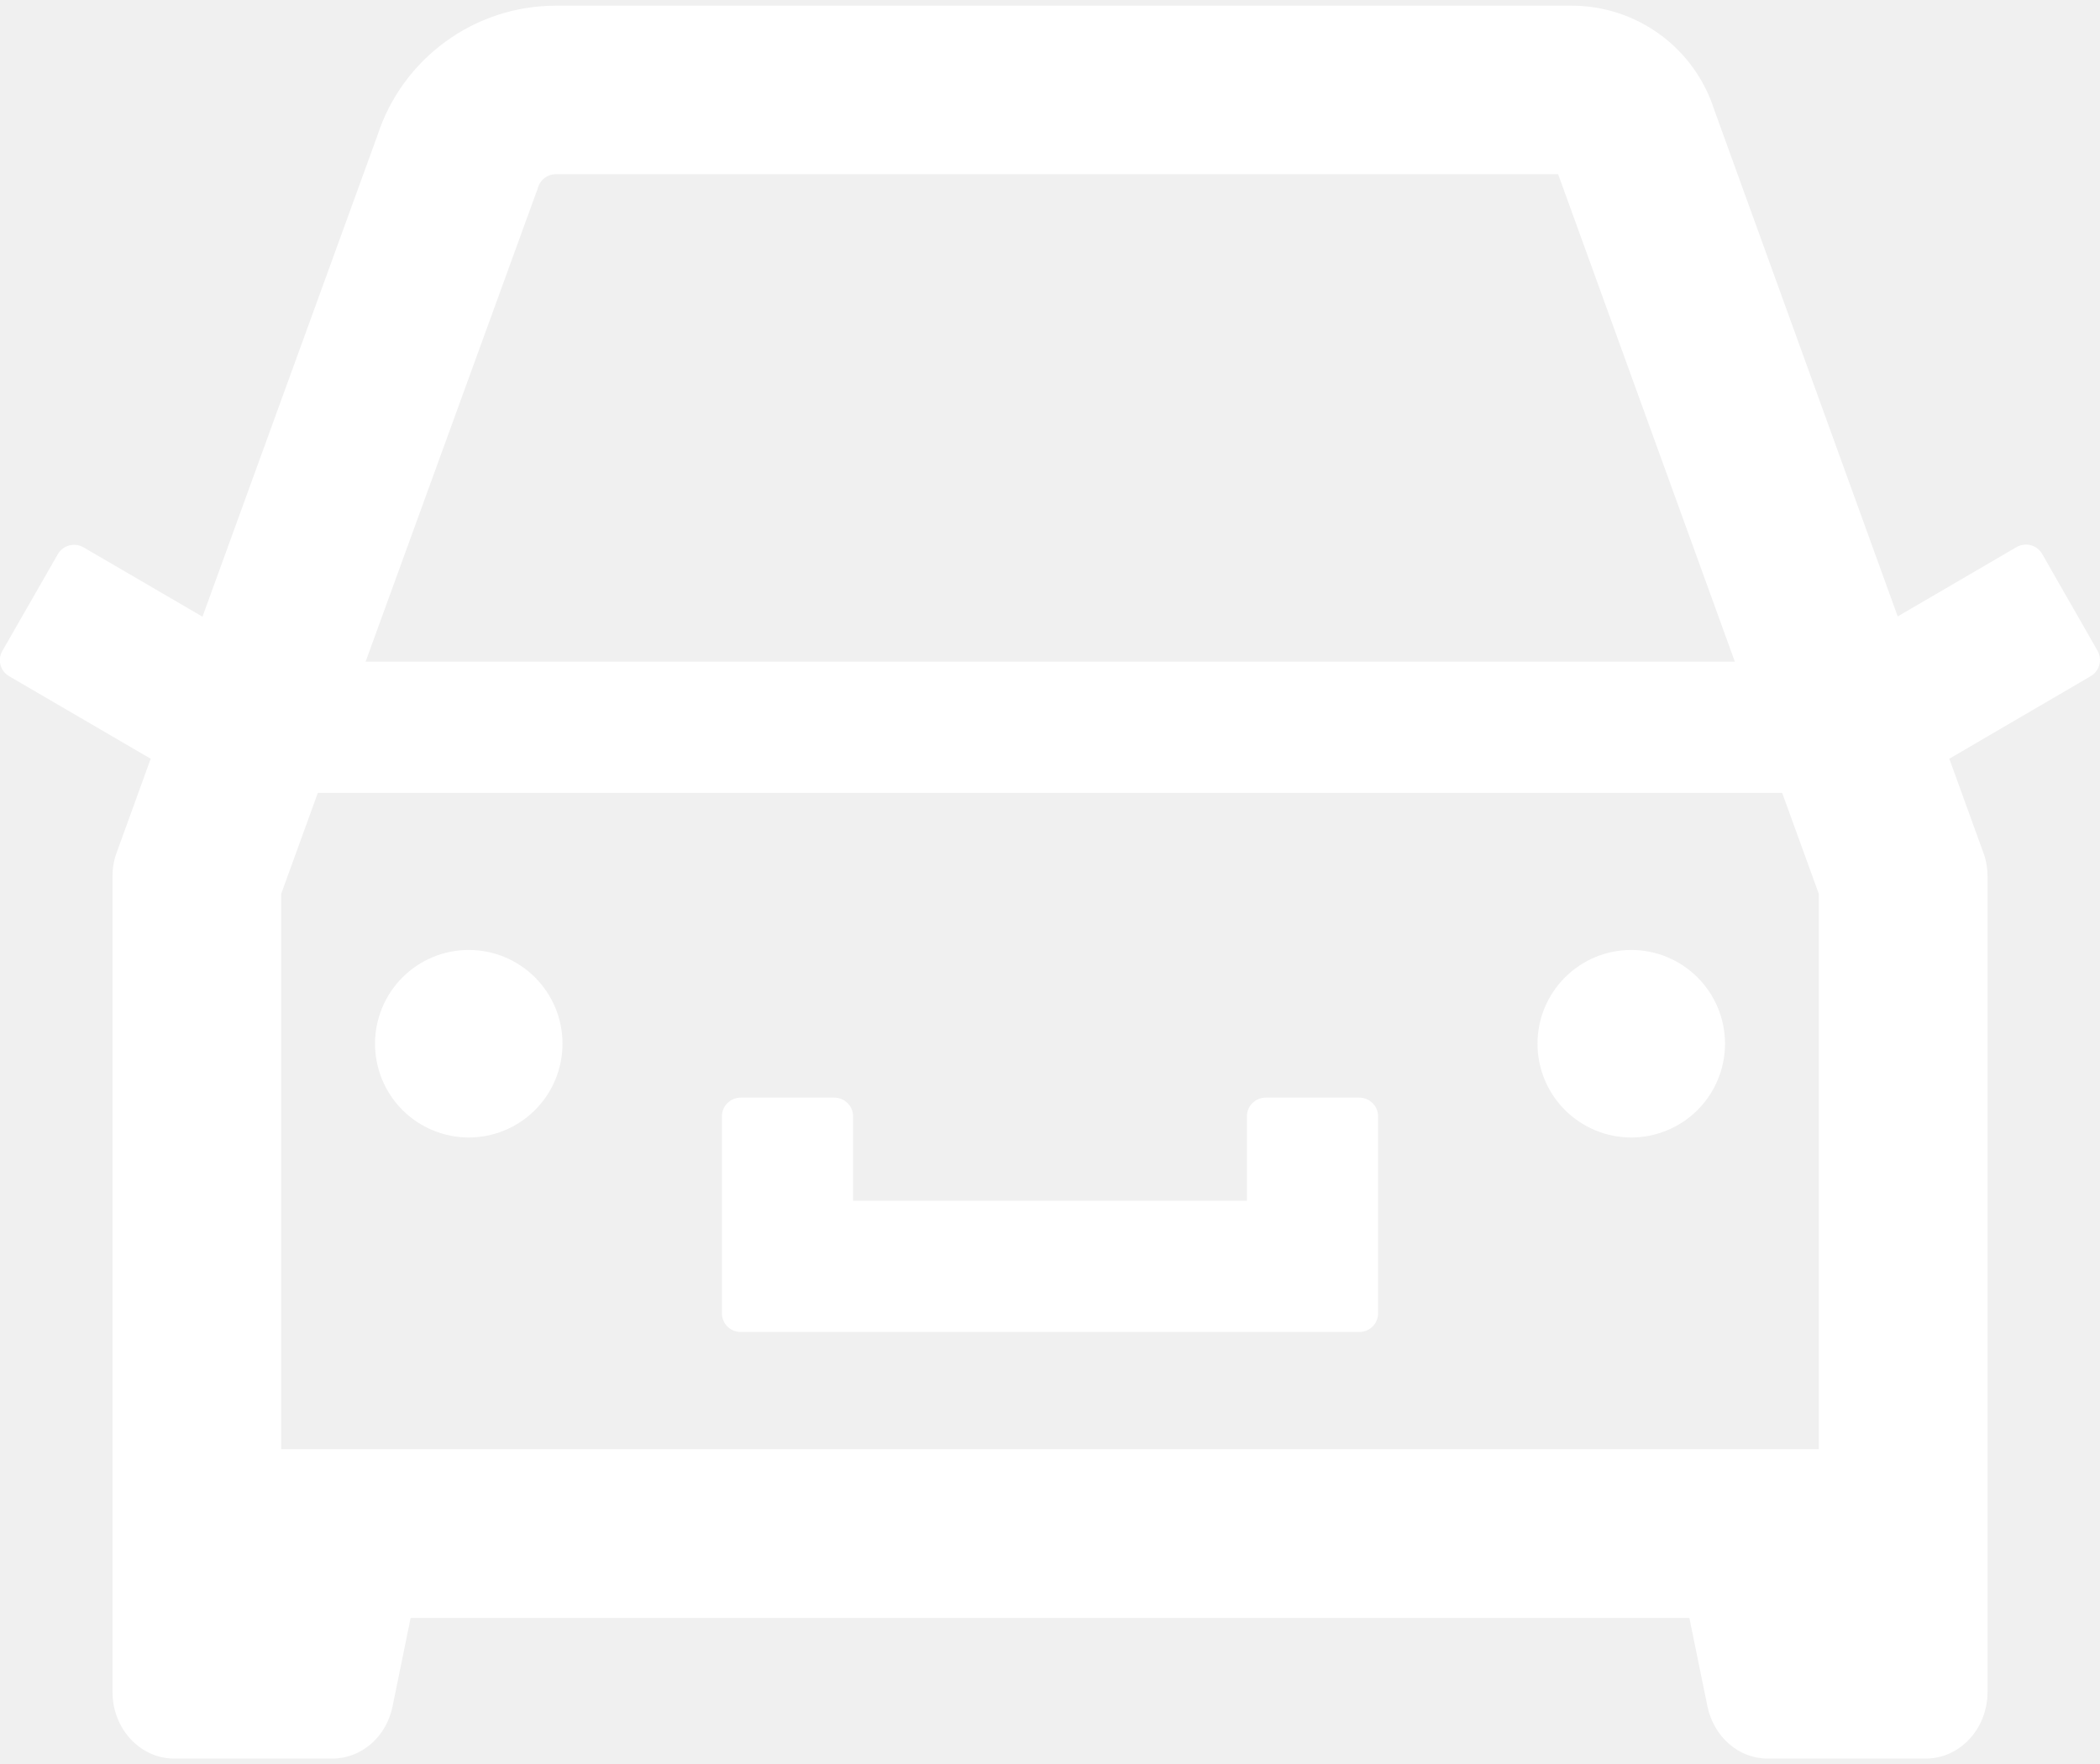
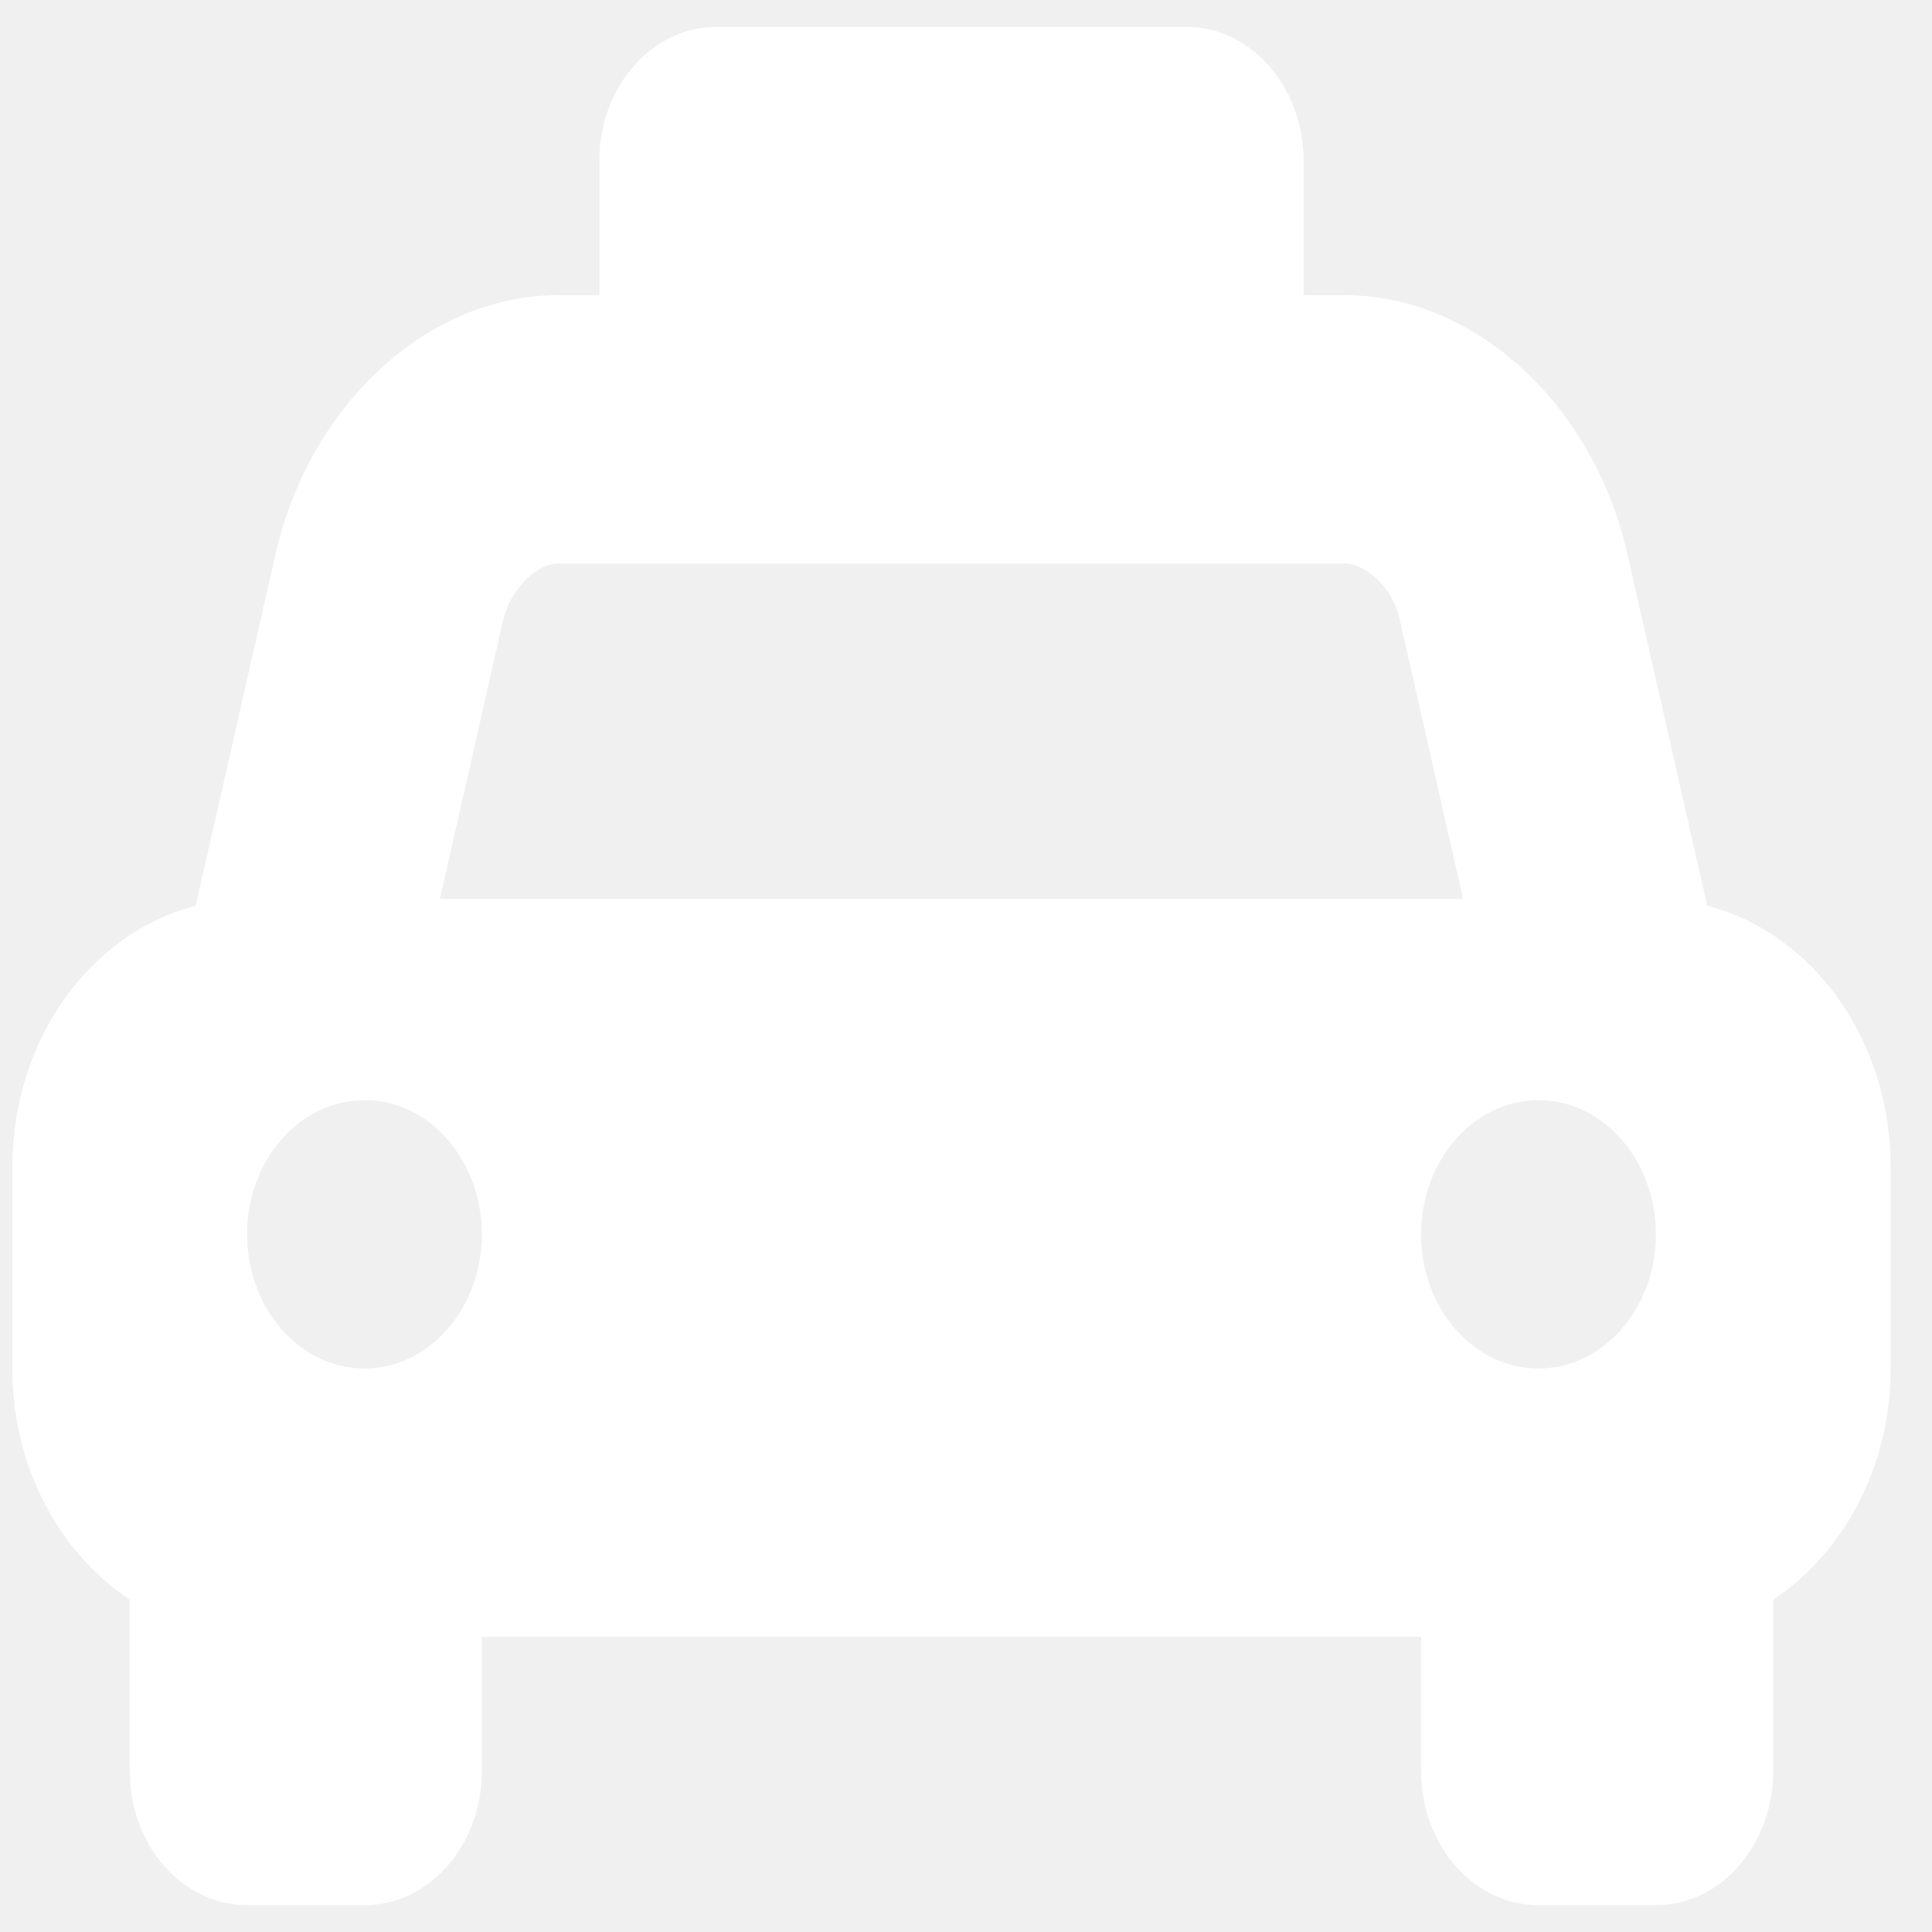
- <svg xmlns="http://www.w3.org/2000/svg" width="50" height="42" viewBox="0 0 50 42" fill="none">
-   <path d="M17.634 31.714H32.366C32.612 31.714 32.812 31.513 32.812 31.268V26.58C32.812 26.335 32.612 26.134 32.366 26.134H30.134C29.888 26.134 29.688 26.335 29.688 26.58V28.589H20.312V26.58C20.312 26.335 20.112 26.134 19.866 26.134H17.634C17.388 26.134 17.188 26.335 17.188 26.58V31.268C17.188 31.513 17.388 31.714 17.634 31.714ZM36.607 24.85C36.607 25.442 36.842 26.01 37.261 26.429C37.68 26.847 38.247 27.083 38.839 27.083C39.431 27.083 39.999 26.847 40.418 26.429C40.836 26.01 41.072 25.442 41.072 24.85C41.072 24.258 40.836 23.691 40.418 23.272C39.999 22.853 39.431 22.618 38.839 22.618C38.247 22.618 37.68 22.853 37.261 23.272C36.842 23.691 36.607 24.258 36.607 24.85ZM49.944 15.498L48.622 13.188C48.562 13.086 48.465 13.011 48.351 12.981C48.237 12.951 48.116 12.967 48.013 13.026L45.184 14.677L40.815 2.613C40.584 1.893 40.131 1.265 39.52 0.819C38.909 0.374 38.172 0.134 37.416 0.135H13.237C11.3 0.135 9.582 1.385 8.984 3.232L4.821 14.683L1.987 13.031C1.884 12.972 1.763 12.956 1.649 12.987C1.535 13.017 1.438 13.091 1.378 13.193L0.056 15.498C-0.067 15.71 0.006 15.978 0.218 16.1L3.588 18.065L2.779 20.297C2.712 20.475 2.679 20.665 2.679 20.855V40.286C2.679 41.162 3.337 41.87 4.146 41.87H7.919C8.605 41.87 9.202 41.352 9.347 40.626L9.777 38.522H40.223L40.653 40.626C40.804 41.352 41.395 41.87 42.081 41.87H45.854C46.663 41.87 47.322 41.162 47.322 40.286V20.855C47.322 20.665 47.288 20.475 47.221 20.297L46.412 18.065L49.777 16.1C49.878 16.042 49.952 15.946 49.984 15.833C50.015 15.721 50.001 15.6 49.944 15.498ZM43.304 21.279V34.504H6.696V21.279L7.567 18.879H42.433L43.304 21.279ZM12.762 4.599L12.79 4.527L12.812 4.454C12.874 4.27 13.041 4.147 13.237 4.147H37.098L41.306 15.754H8.705L12.762 4.599ZM8.929 24.85C8.929 25.442 9.164 26.01 9.582 26.429C10.001 26.847 10.569 27.083 11.161 27.083C11.753 27.083 12.32 26.847 12.739 26.429C13.158 26.01 13.393 25.442 13.393 24.85C13.393 24.258 13.158 23.691 12.739 23.272C12.32 22.853 11.753 22.618 11.161 22.618C10.569 22.618 10.001 22.853 9.582 23.272C9.164 23.691 8.929 24.258 8.929 24.85Z" fill="white" />
+ <svg xmlns="http://www.w3.org/2000/svg" width="36" height="36" viewBox="0 0 36 36" fill="none">
+   <path d="M31.811 16.878L30.308 10.25C29.651 7.5 27.464 5.5 25.058 5.5H24.292V3C24.292 1.62 23.312 0.5 22.105 0.5H13.354C12.147 0.5 11.167 1.62 11.167 3V5.5H10.401C7.995 5.5 5.808 7.5 5.151 10.25L3.647 16.878C1.693 17.378 0.229 19.365 0.229 21.75V25.5C0.229 27.346 1.115 28.941 2.417 29.806V33C2.417 34.38 3.397 35.5 4.604 35.5H6.792C8 35.5 8.979 34.38 8.979 33V30.5H26.48V33C26.48 34.38 27.459 35.5 28.667 35.5H30.855C32.062 35.5 33.042 34.38 33.042 33V29.806C34.344 28.94 35.23 27.345 35.23 25.5V21.75C35.23 19.365 33.766 17.378 31.811 16.878ZM6.792 25.5C5.584 25.5 4.604 24.381 4.604 23C4.604 21.619 5.584 20.5 6.792 20.5C8 20.5 8.979 21.619 8.979 23C8.979 24.381 8 25.5 6.792 25.5ZM8.197 16.75L9.373 11.566C9.525 10.928 10.028 10.5 10.402 10.5H25.058C25.432 10.5 25.935 10.928 26.073 11.505L27.262 16.75H8.197ZM28.667 25.5C27.459 25.5 26.48 24.381 26.48 23C26.48 21.619 27.459 20.5 28.667 20.5C29.875 20.5 30.855 21.619 30.855 23C30.855 24.381 29.875 25.5 28.667 25.5Z" fill="white" />
</svg>
